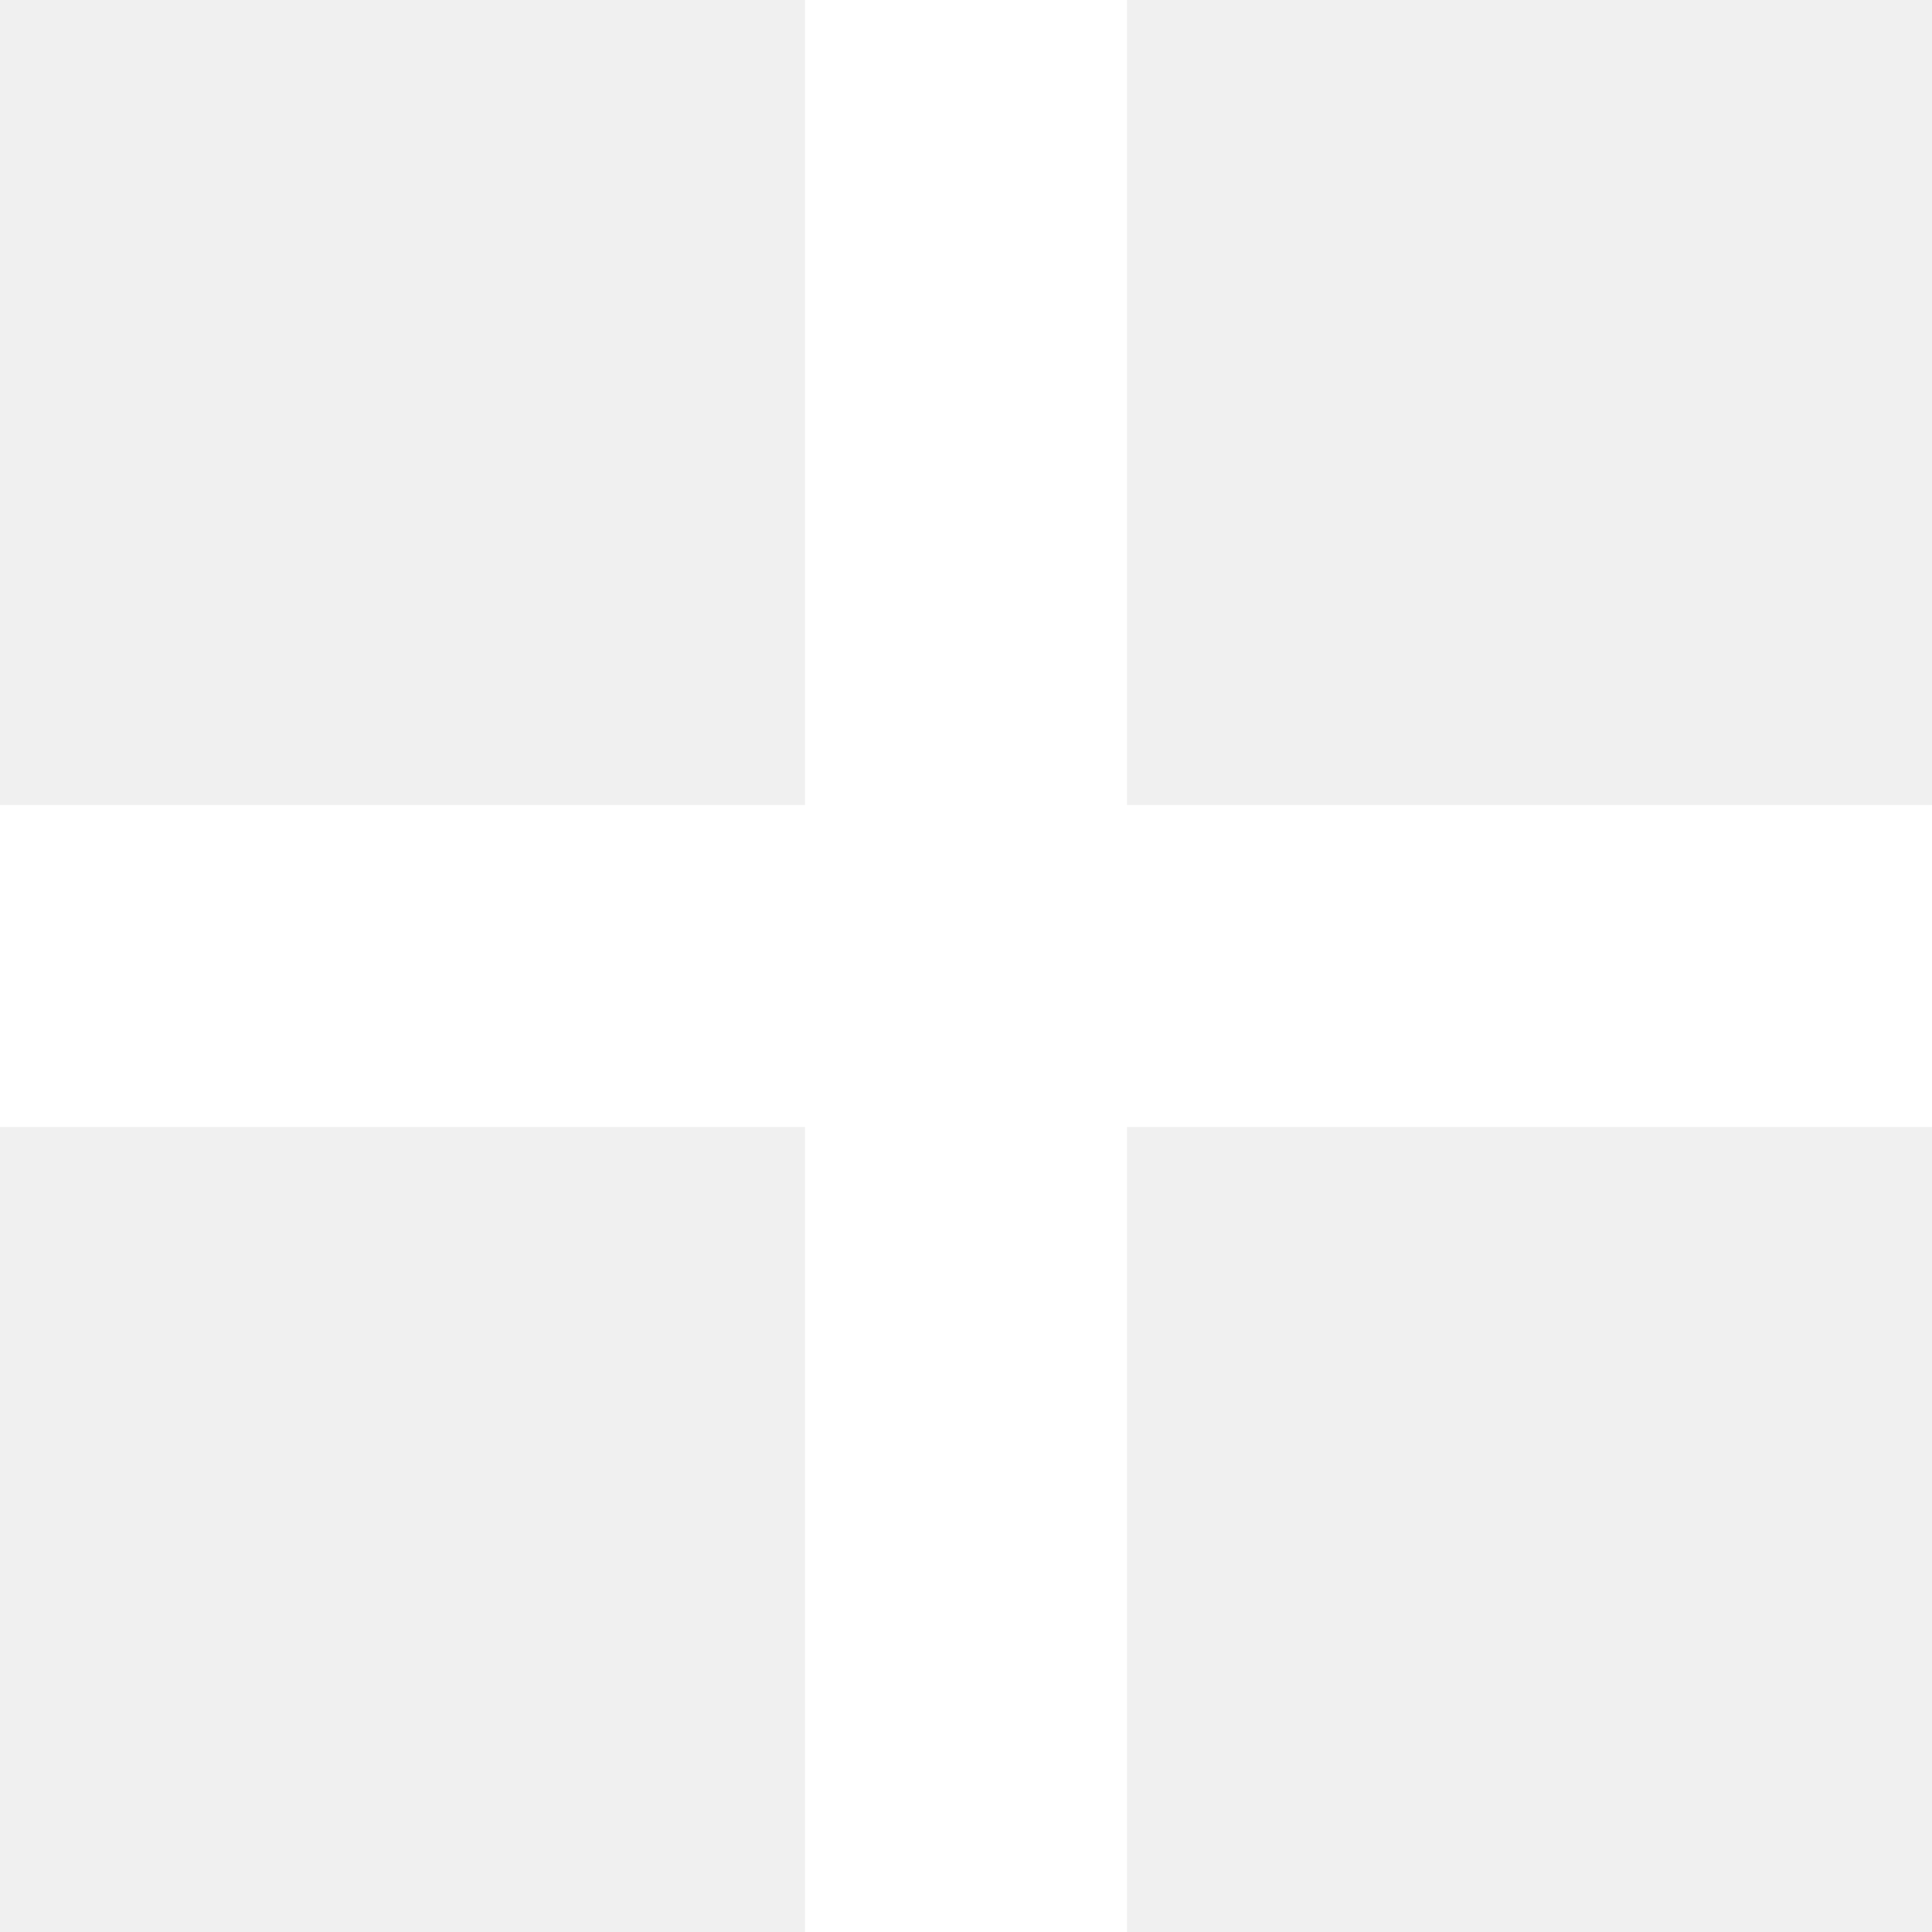
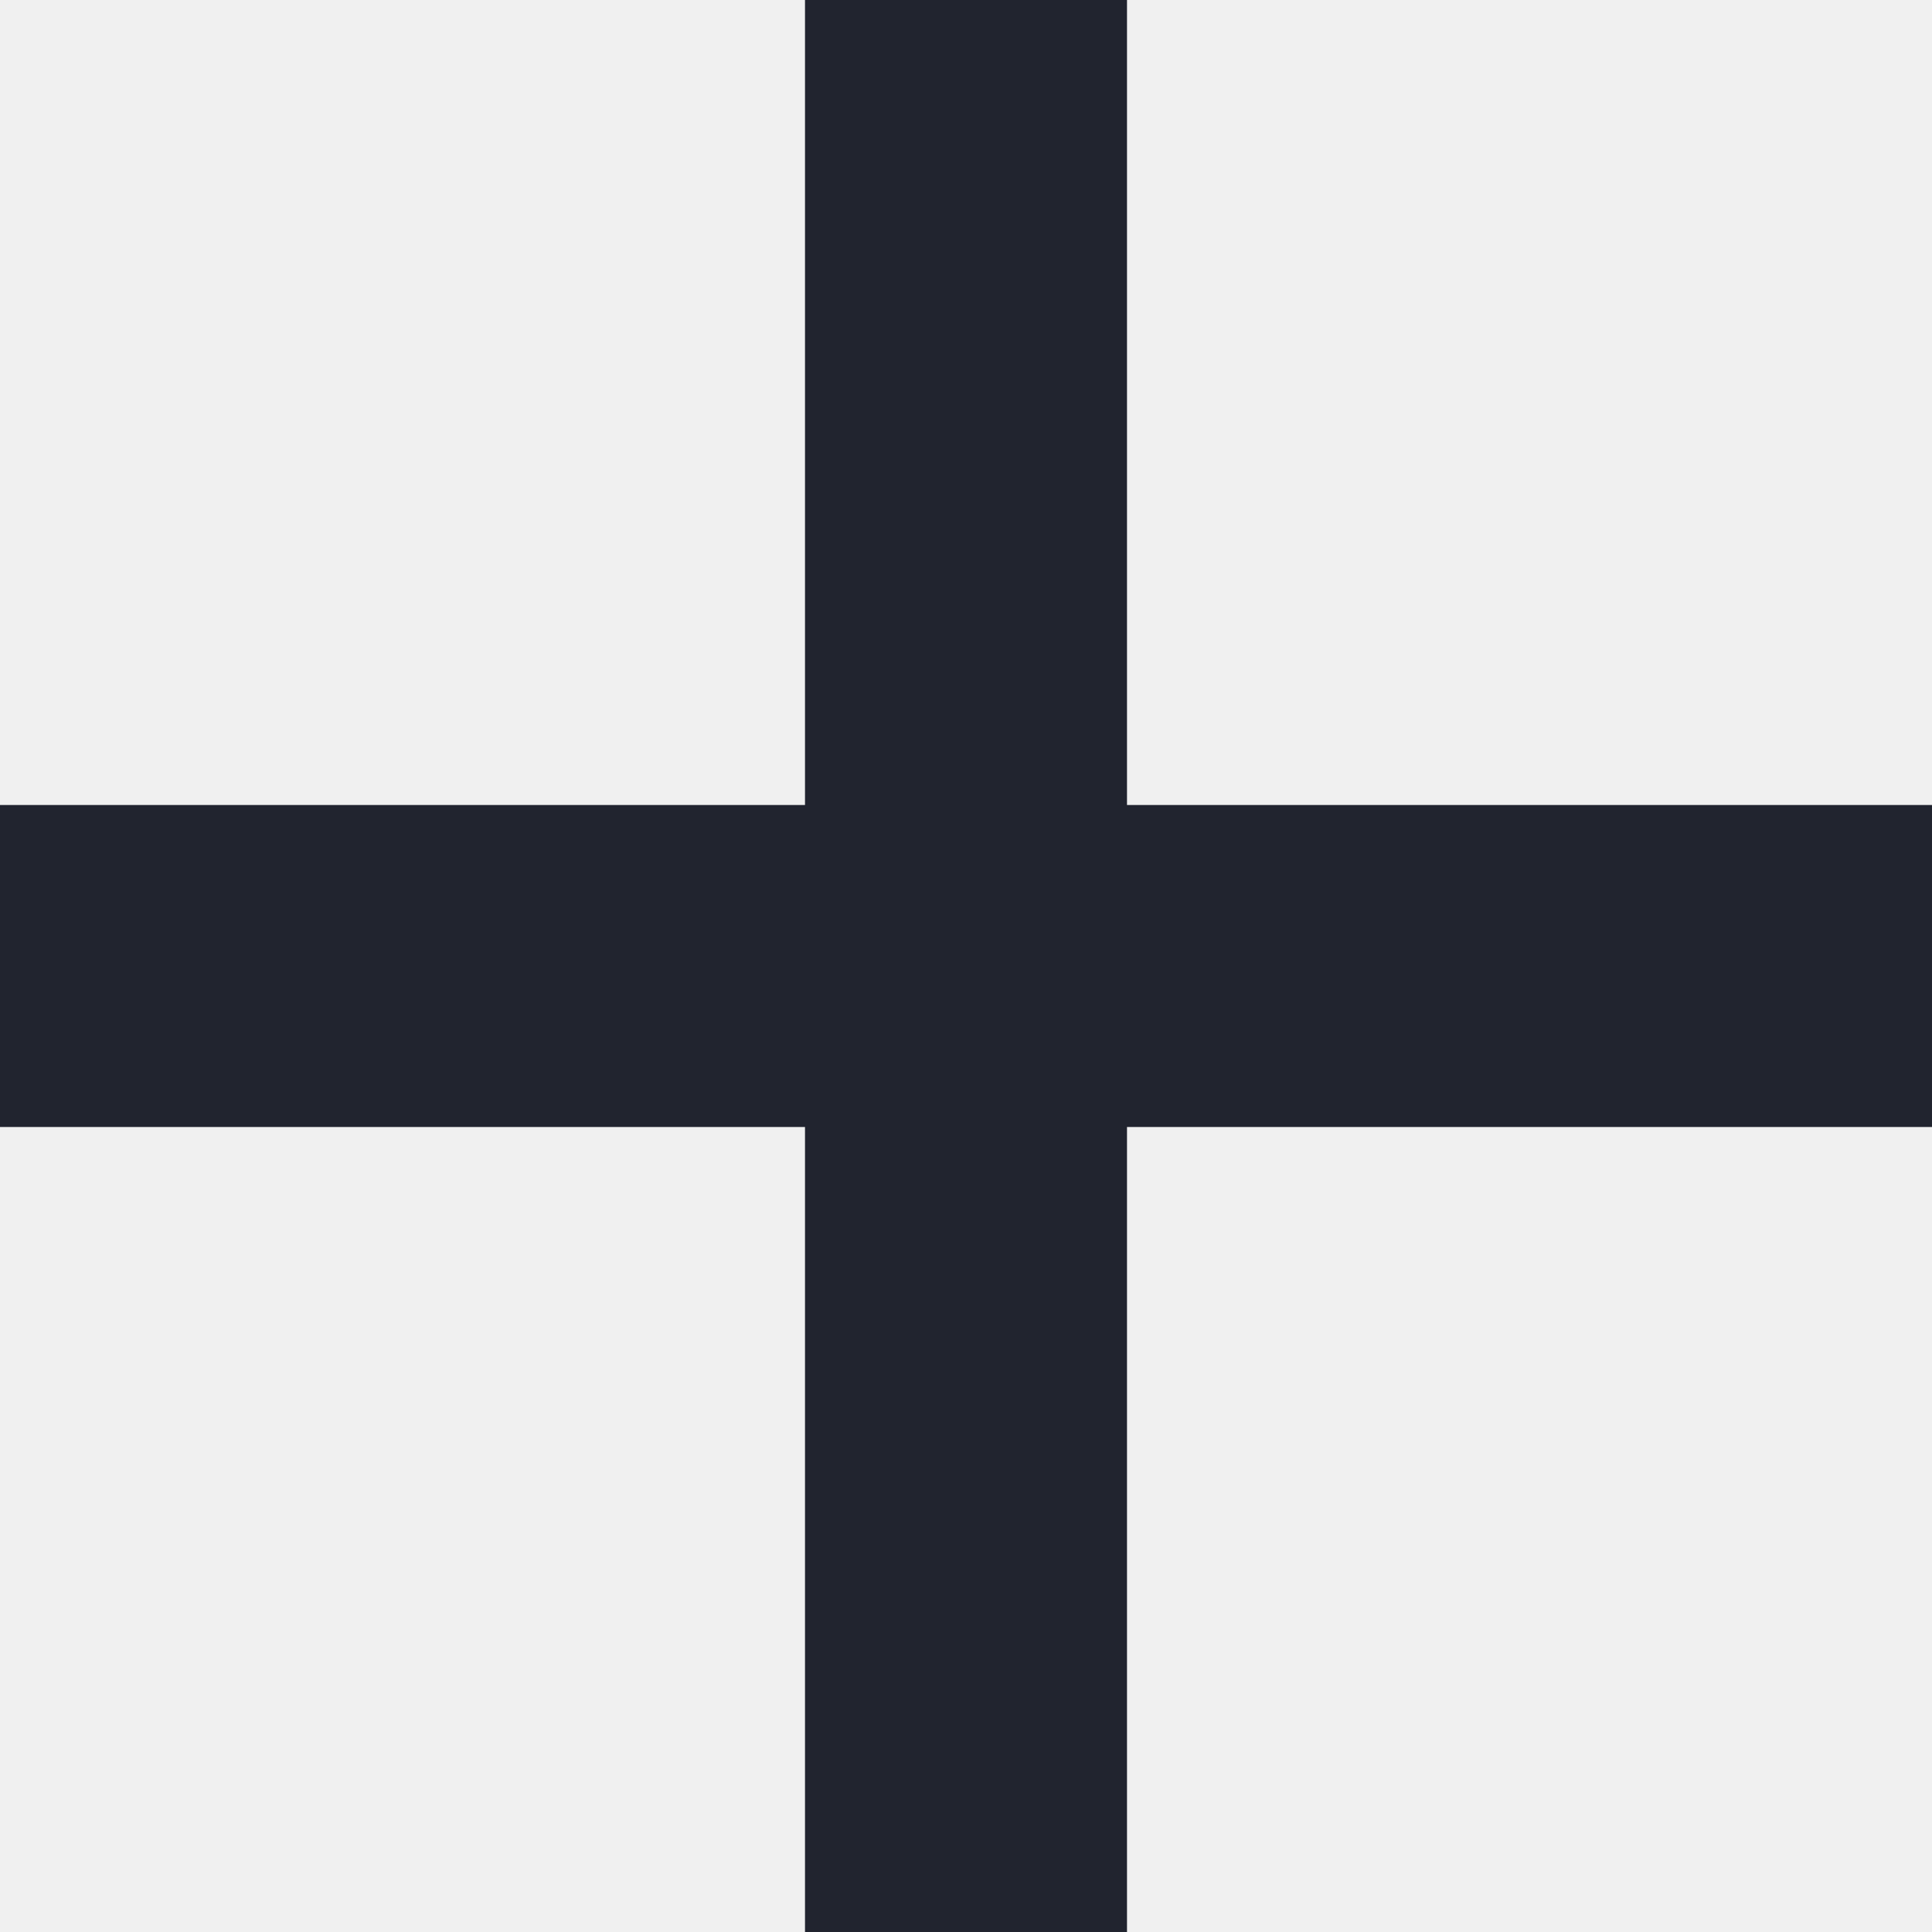
<svg xmlns="http://www.w3.org/2000/svg" width="12" height="12" viewBox="0 0 12 12" fill="none">
-   <rect x="5" width="2" height="12" fill="#ffffff" />
-   <rect y="7" width="2" height="12" transform="rotate(-90 0 7)" fill="#ffffff" />
+   <rect x="5" width="2" height="12" fill="#21242F" />
+   <rect y="7" width="2" height="12" transform="rotate(-90 0 7)" fill="#21242F" />
</svg>
